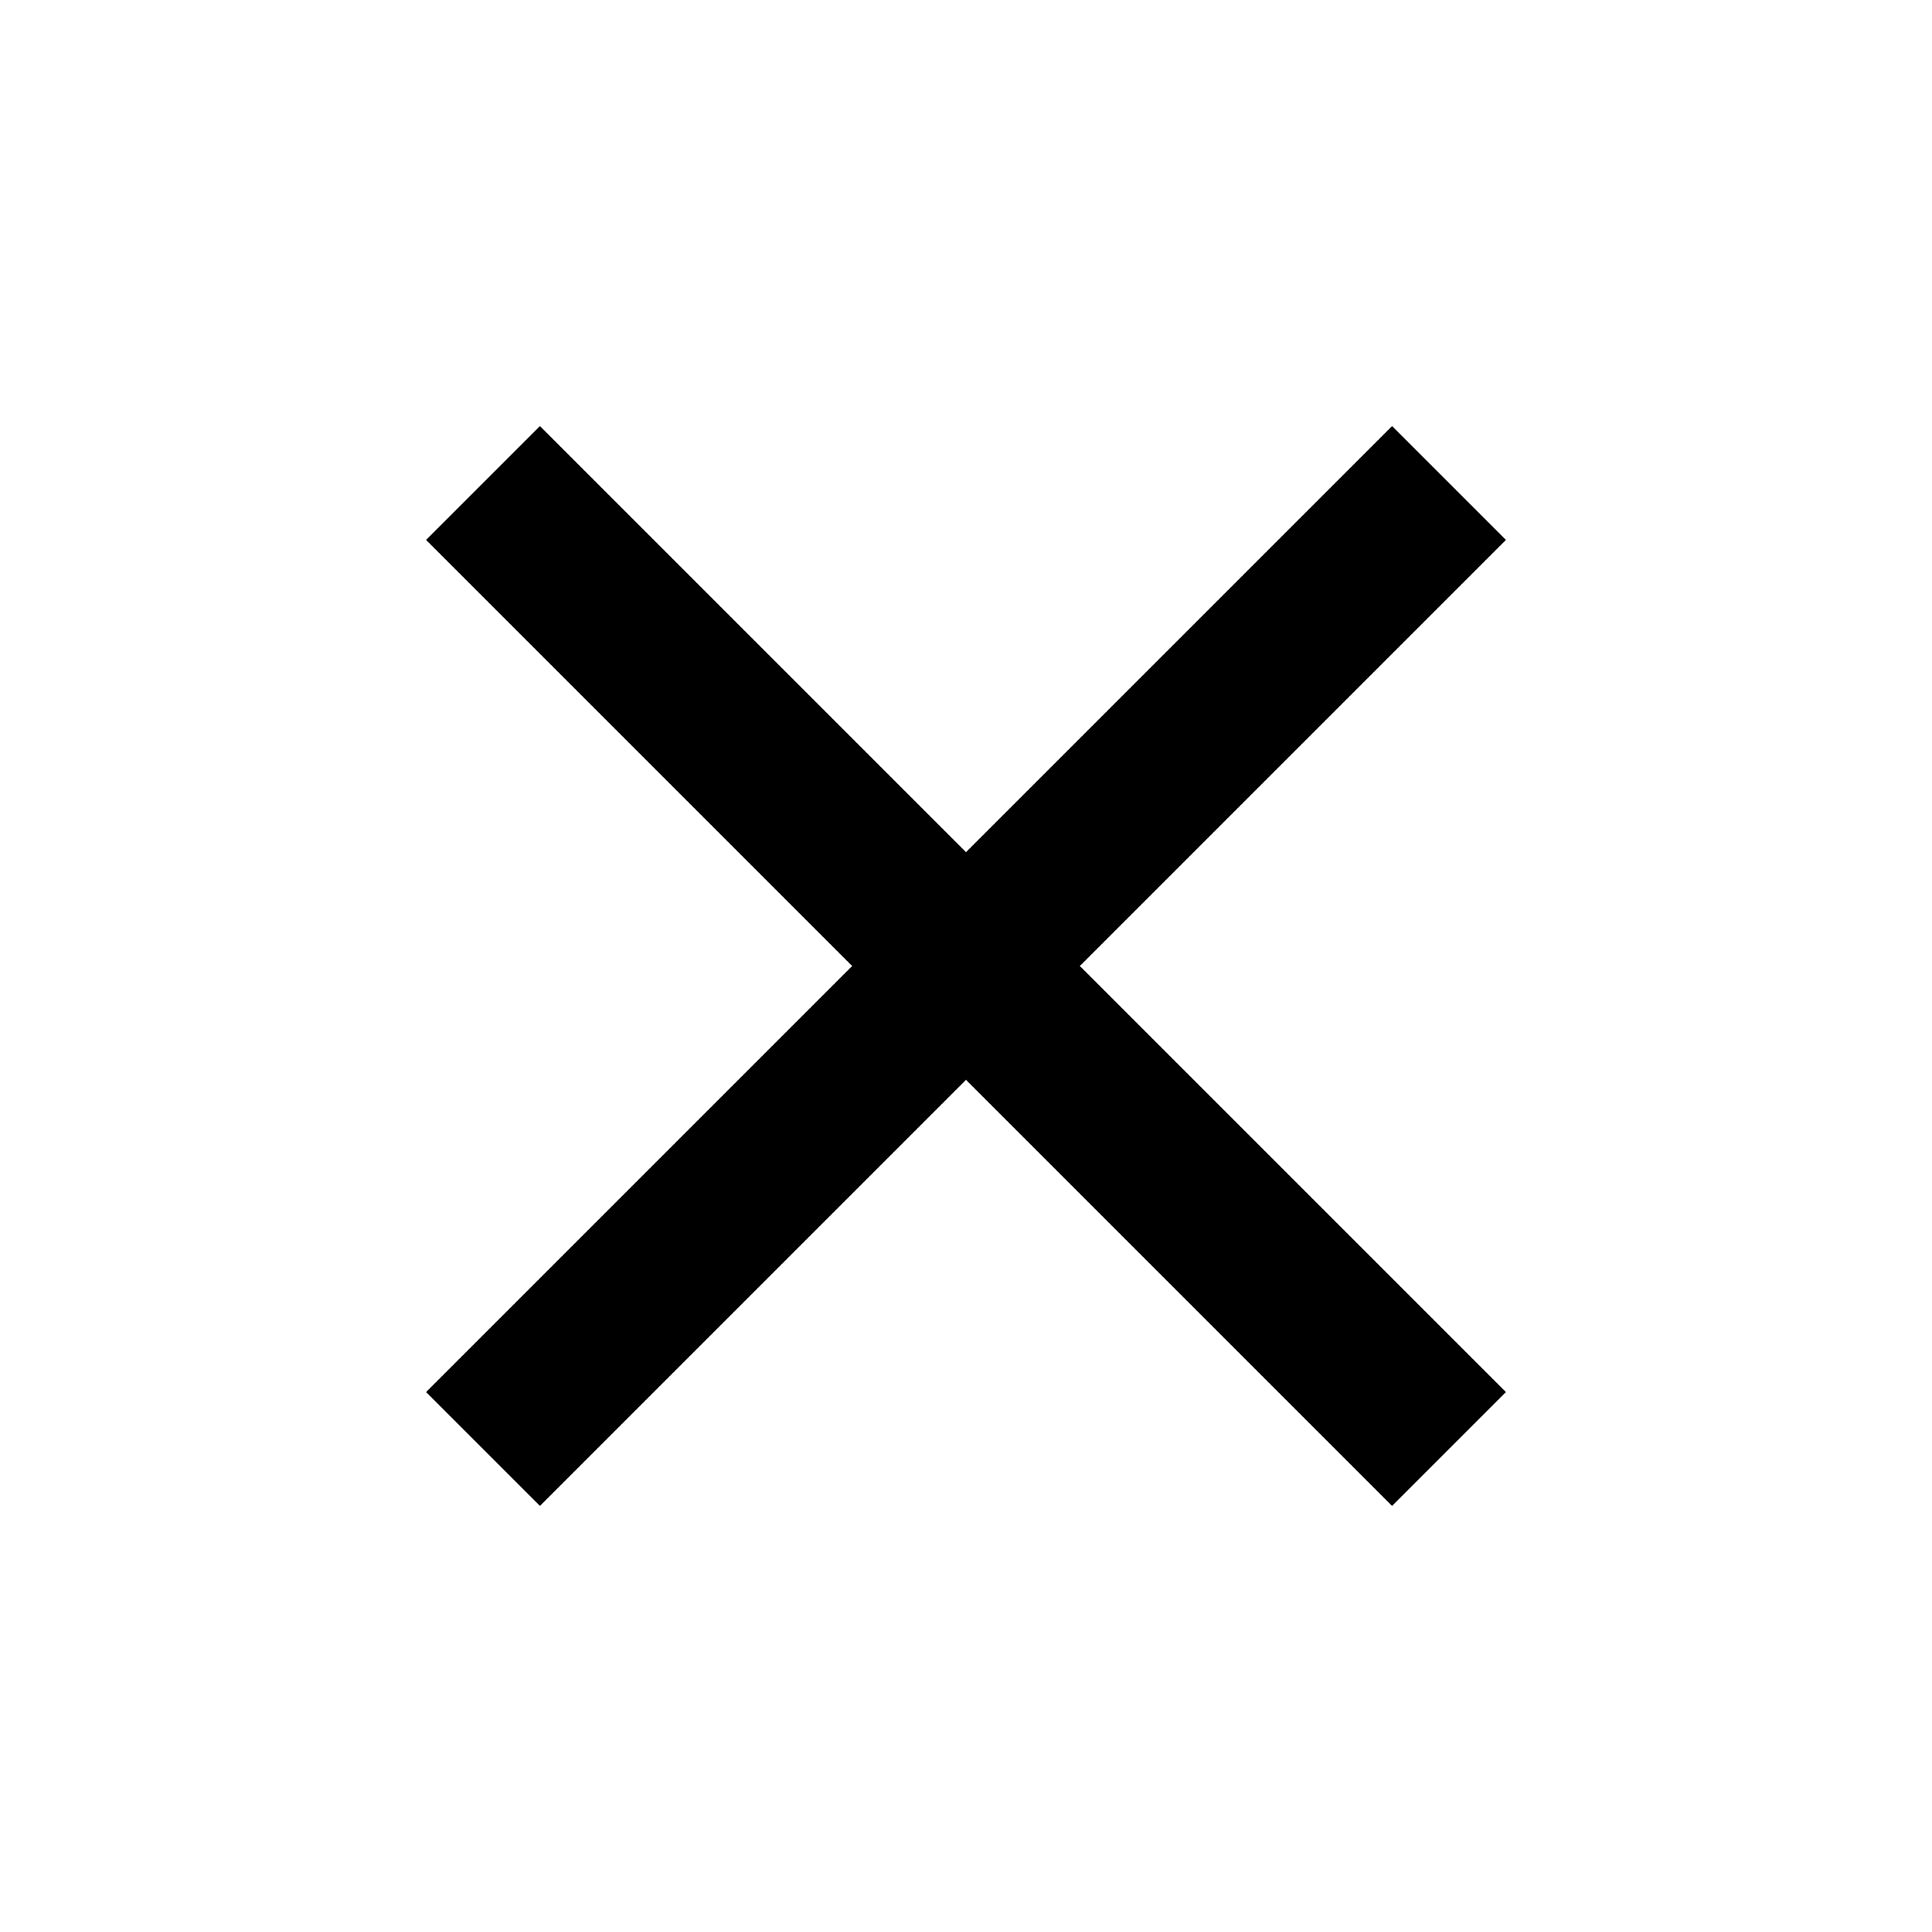
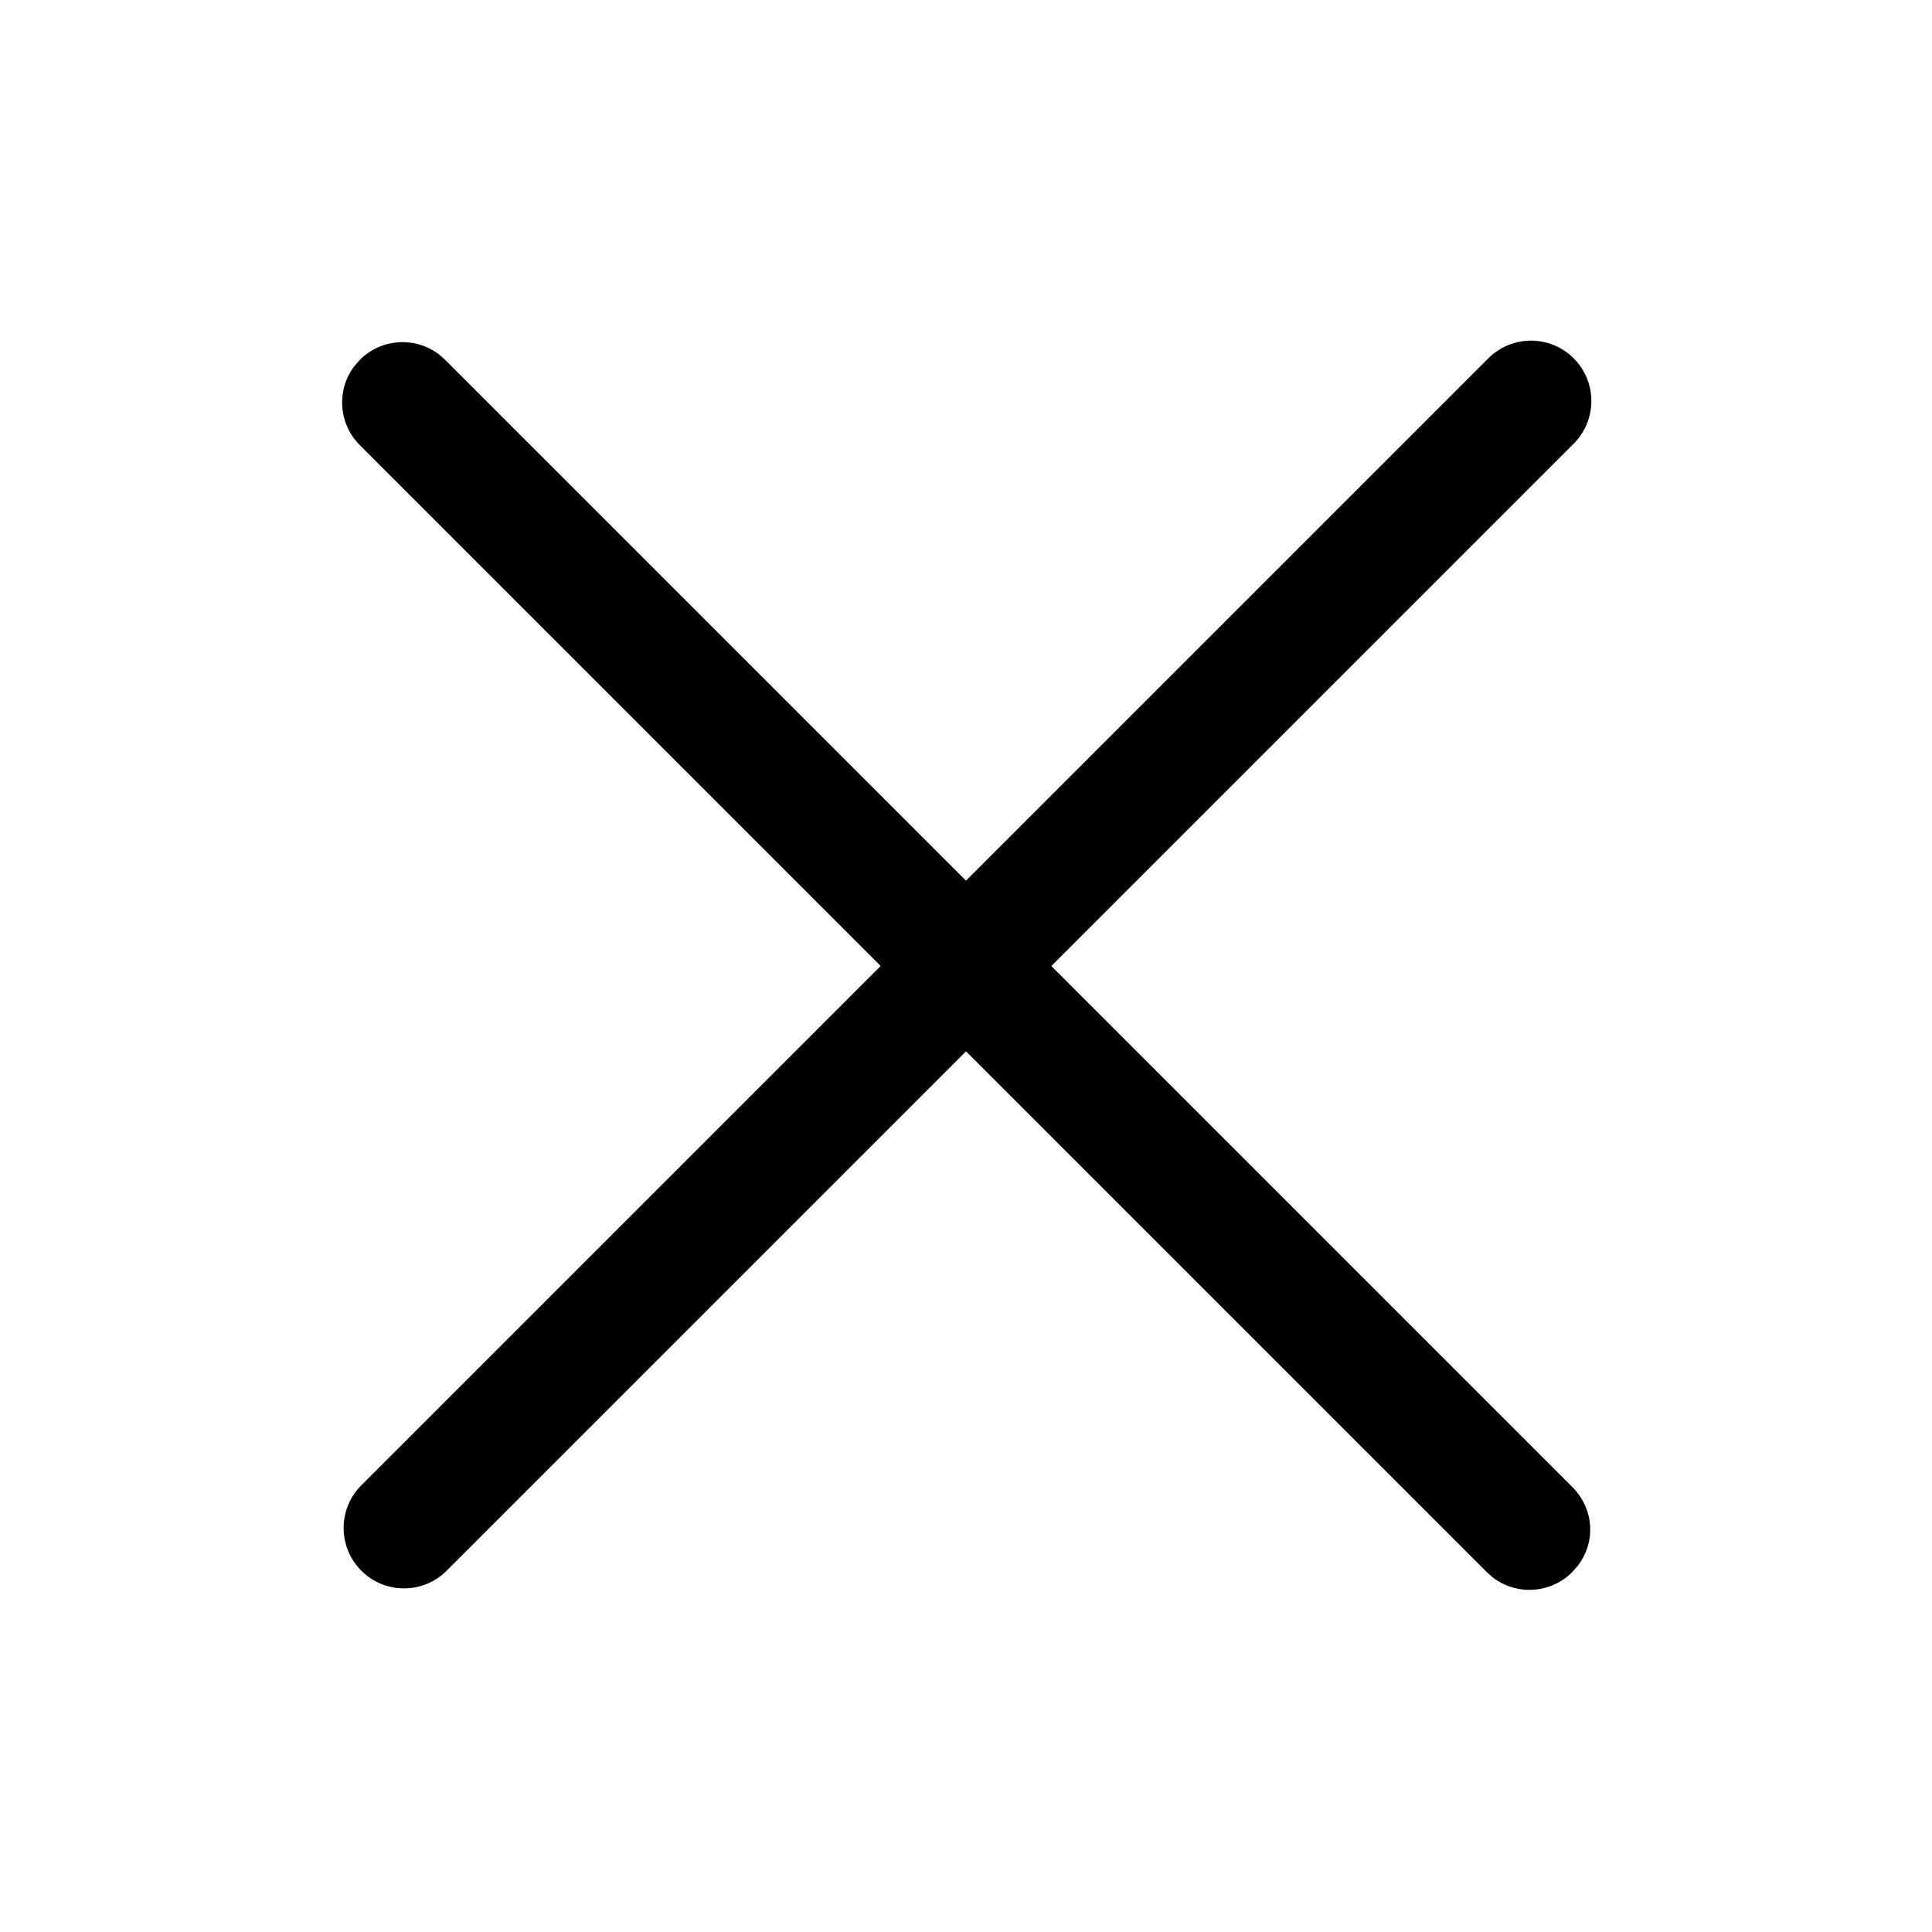
<svg xmlns="http://www.w3.org/2000/svg" width="24" height="24" viewBox="0 0 24 24">
-   <path fill="none" stroke="currentColor" stroke-width="2" stroke-linejoin="miter" d="M6 6l12 12M18 6 6 18" />
+   <path fill="currentColor" d="m4.4 4.55.07-.08a.75.75 0 0 1 .98-.07l.08.07L12 10.94l6.47-6.47a.75.75 0 1 1 1.06 1.06L13.06 12l6.47 6.47c.27.27.3.68.07.98l-.07.08a.75.75 0 0 1-.98.07l-.08-.07L12 13.06l-6.47 6.47a.75.75 0 0 1-1.06-1.06L10.94 12 4.47 5.53a.75.75 0 0 1-.07-.98l.07-.08z" />
</svg>
